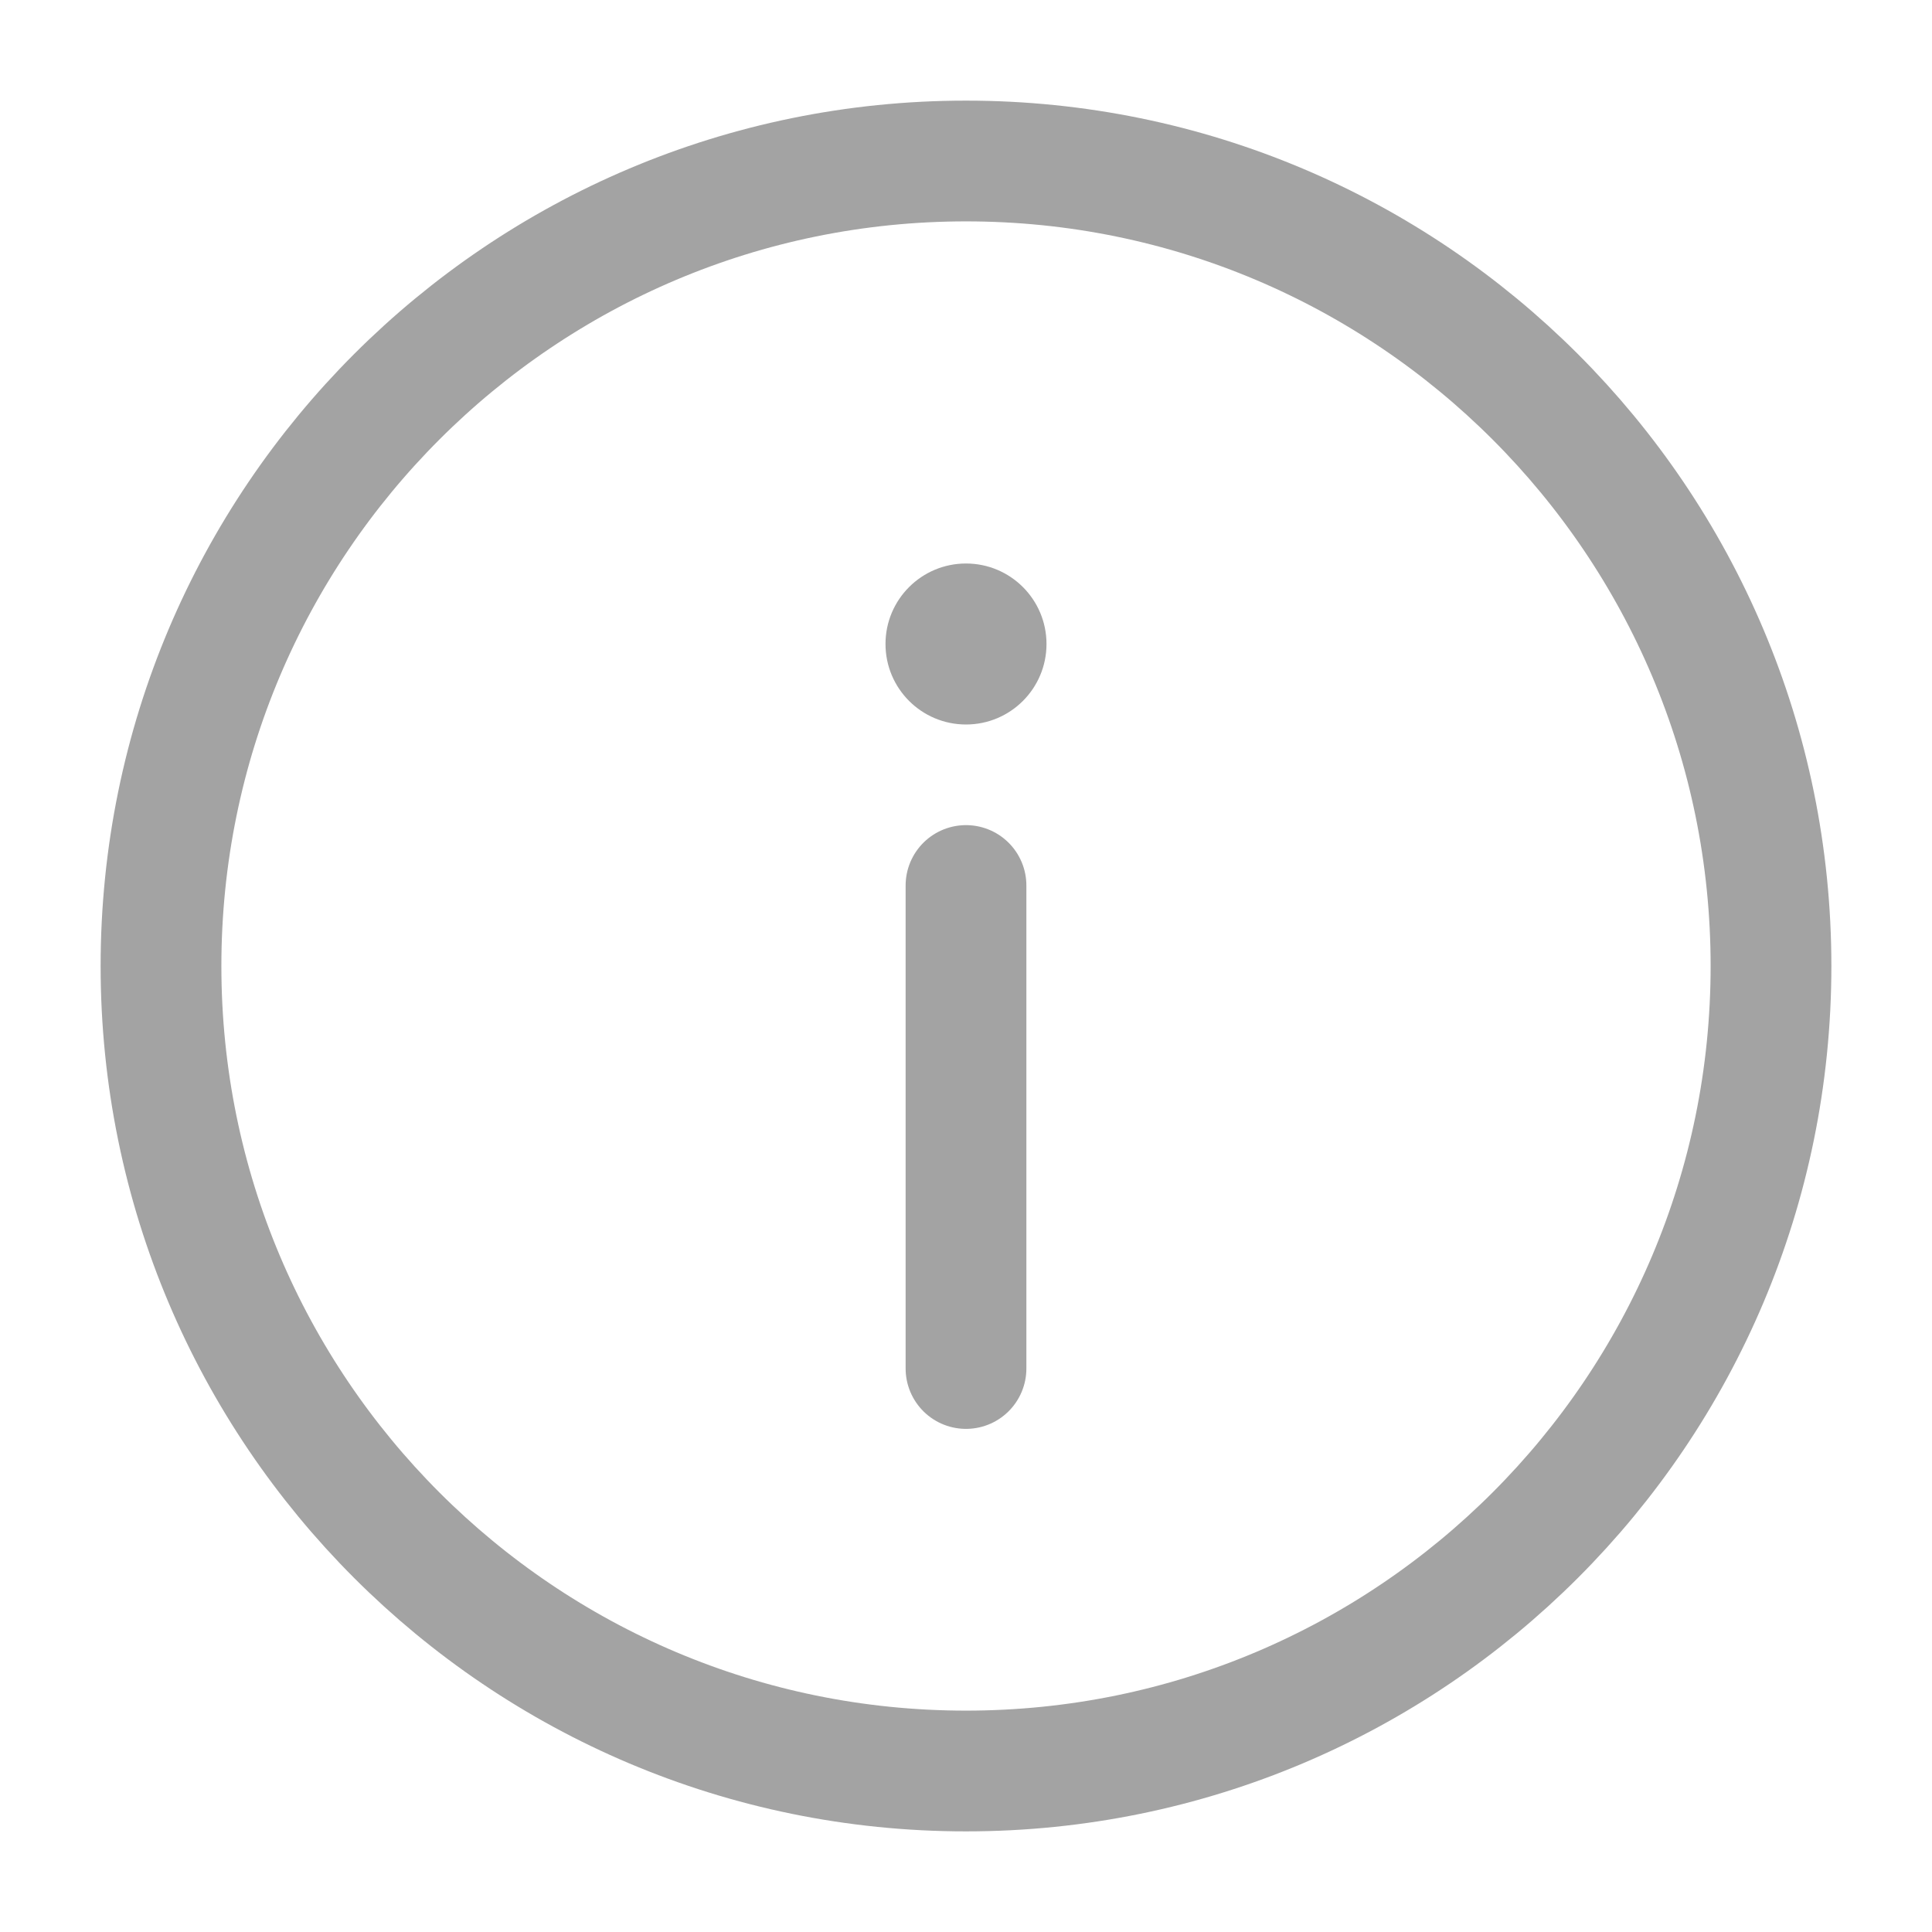
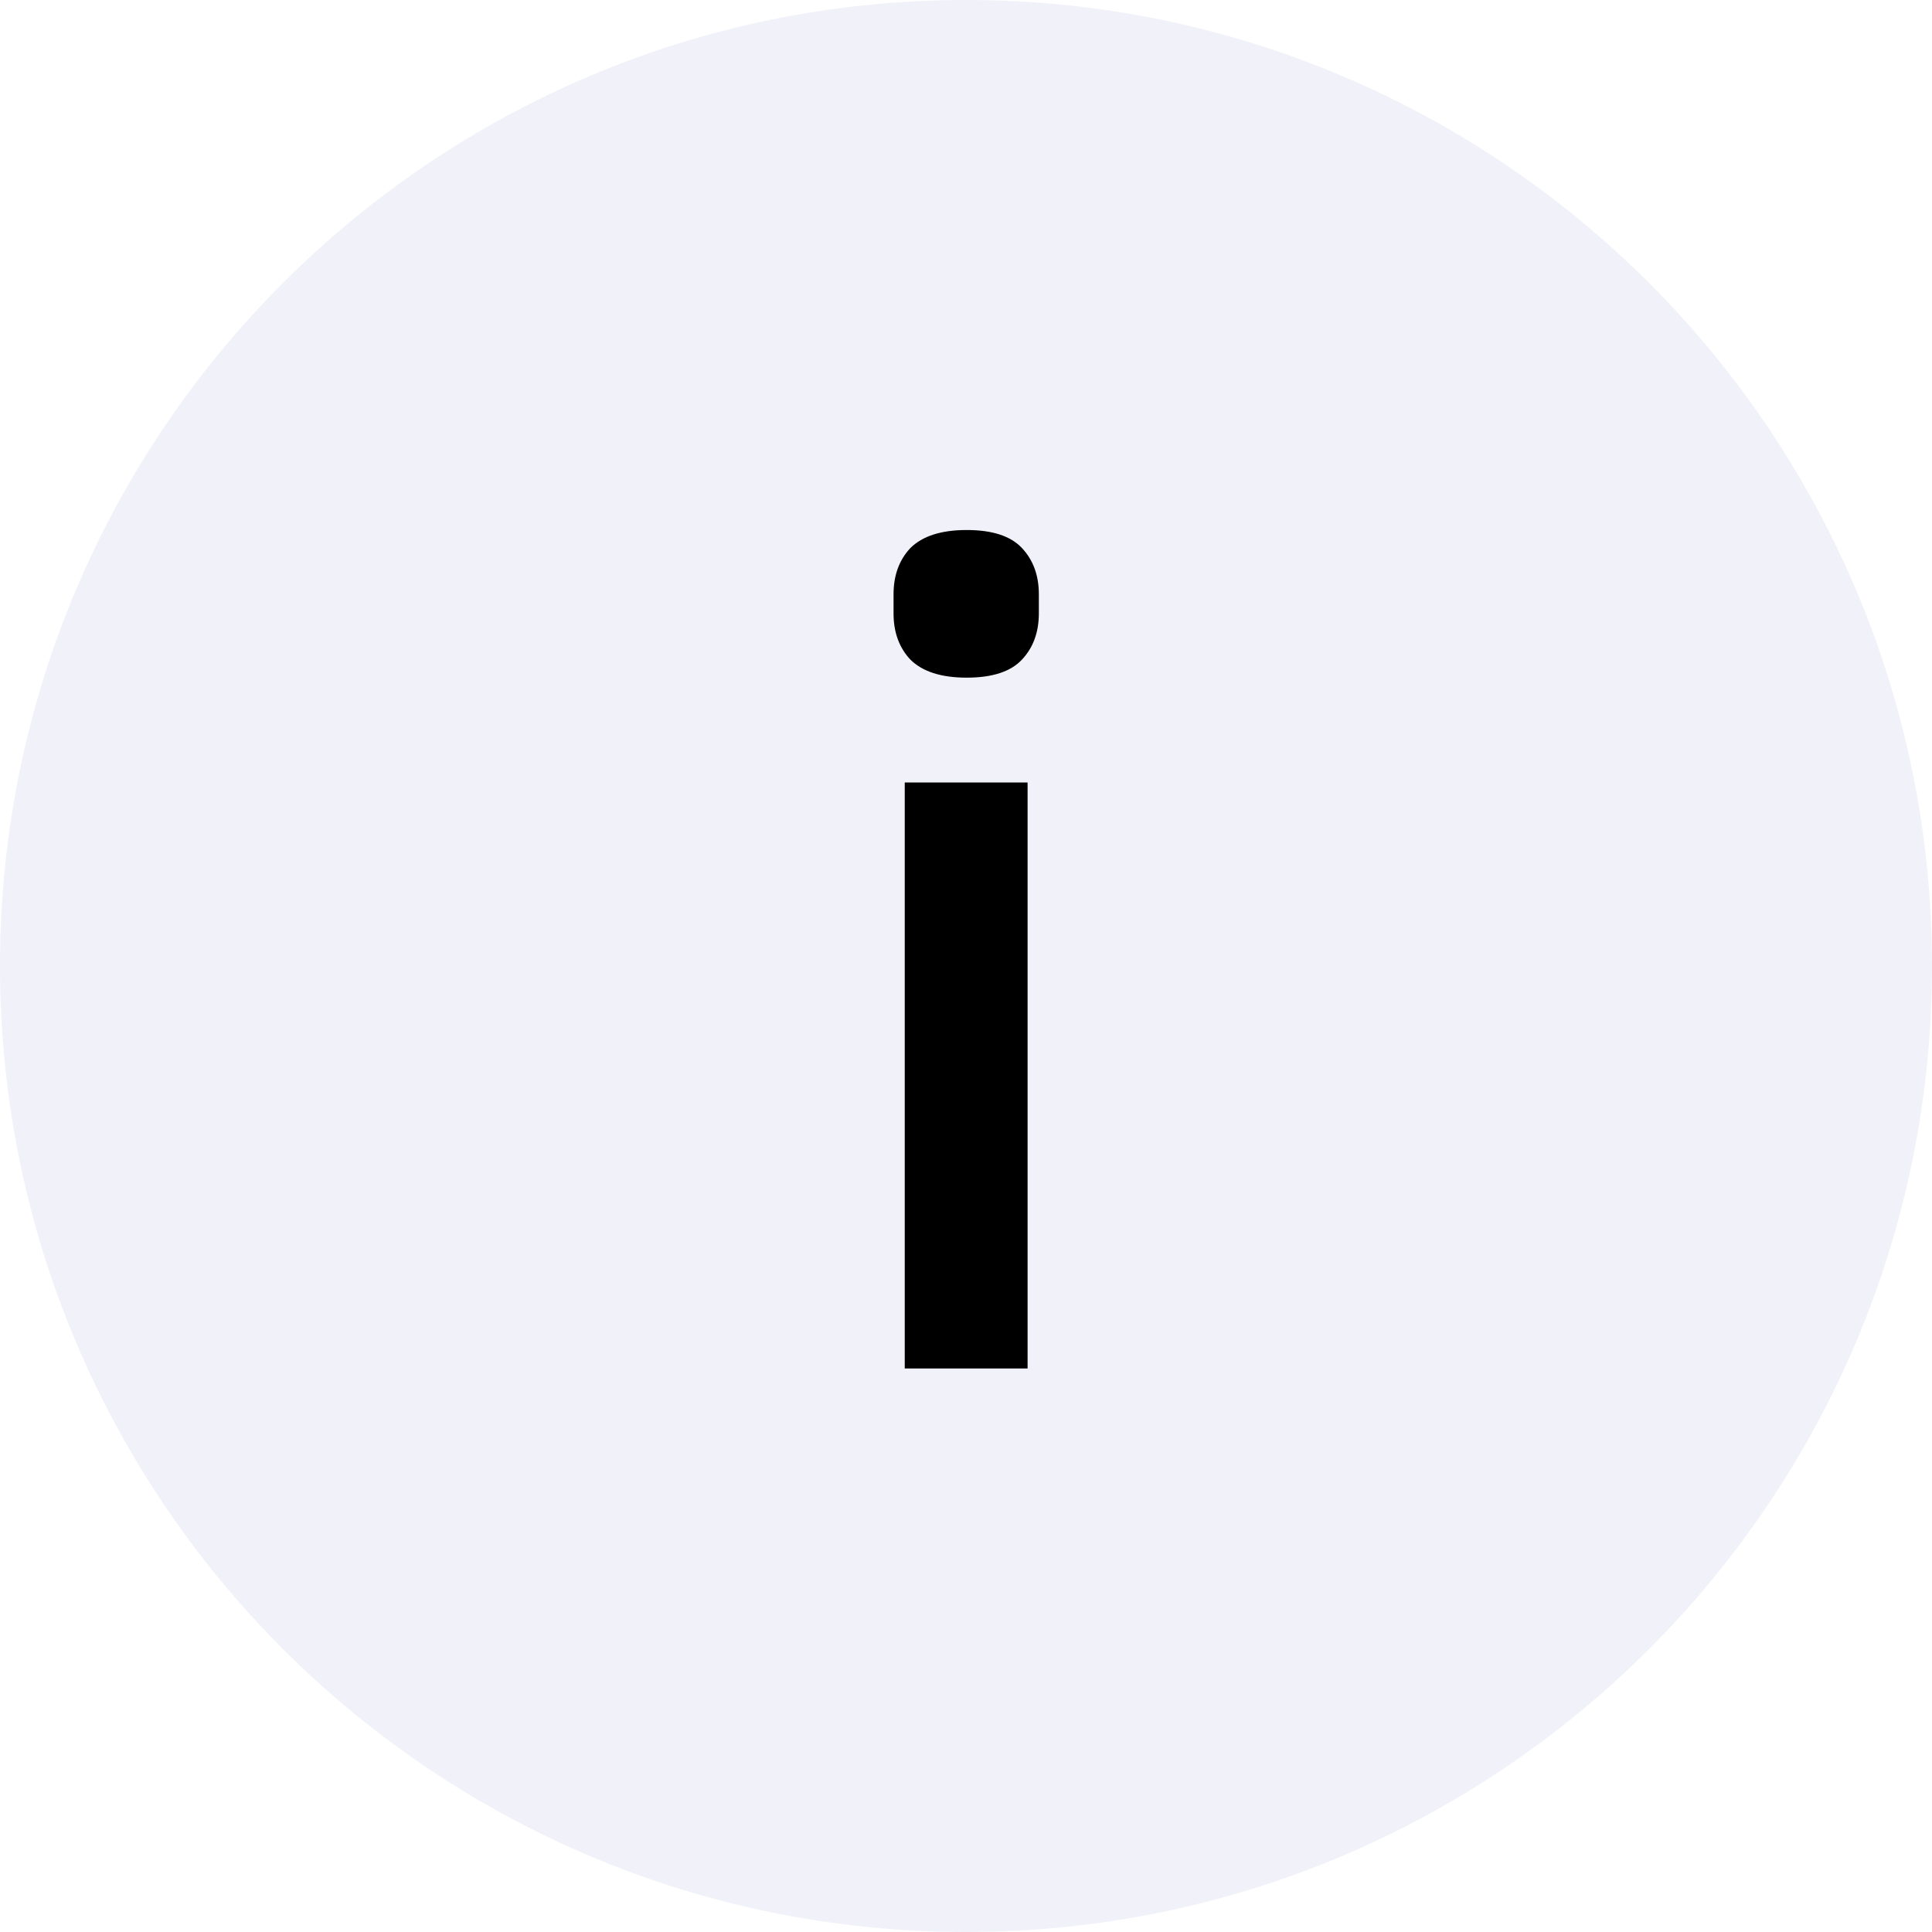
- <svg xmlns="http://www.w3.org/2000/svg" width="64px" height="64px" viewBox="0 0 24 24" fill="none">
-   <g id="SVGRepo_bgCarrier" stroke-width="0" />
-   <g id="SVGRepo_tracerCarrier" stroke-linecap="round" stroke-linejoin="round" />
-   <g id="SVGRepo_iconCarrier">
-     <circle cx="12" cy="12" r="10" stroke="#a3a3a3" stroke-width="1.5" />
-     <path d="M12 17V11" stroke="#a3a3a3" stroke-width="1.5" stroke-linecap="round" />
-     <circle cx="1" cy="1" r="1" transform="matrix(1 0 0 -1 11 9)" fill="#a3a3a3" />
-   </g>
+ <svg xmlns="http://www.w3.org/2000/svg" width="24" height="24" viewBox="0 0 24 24" fill="none">
+   <rect width="24" height="24" rx="12" fill="#F1F1F9" />
+   <path d="M12.009 8.418C11.692 8.418 11.459 8.343 11.309 8.194C11.169 8.045 11.1 7.853 11.1 7.62V7.382C11.1 7.149 11.169 6.957 11.309 6.808C11.459 6.659 11.692 6.584 12.009 6.584C12.327 6.584 12.556 6.659 12.695 6.808C12.835 6.957 12.905 7.149 12.905 7.382V7.62C12.905 7.853 12.835 8.045 12.695 8.194C12.556 8.343 12.327 8.418 12.009 8.418ZM11.239 9.72H12.765V17H11.239V9.72Z" fill="black" />
</svg>
